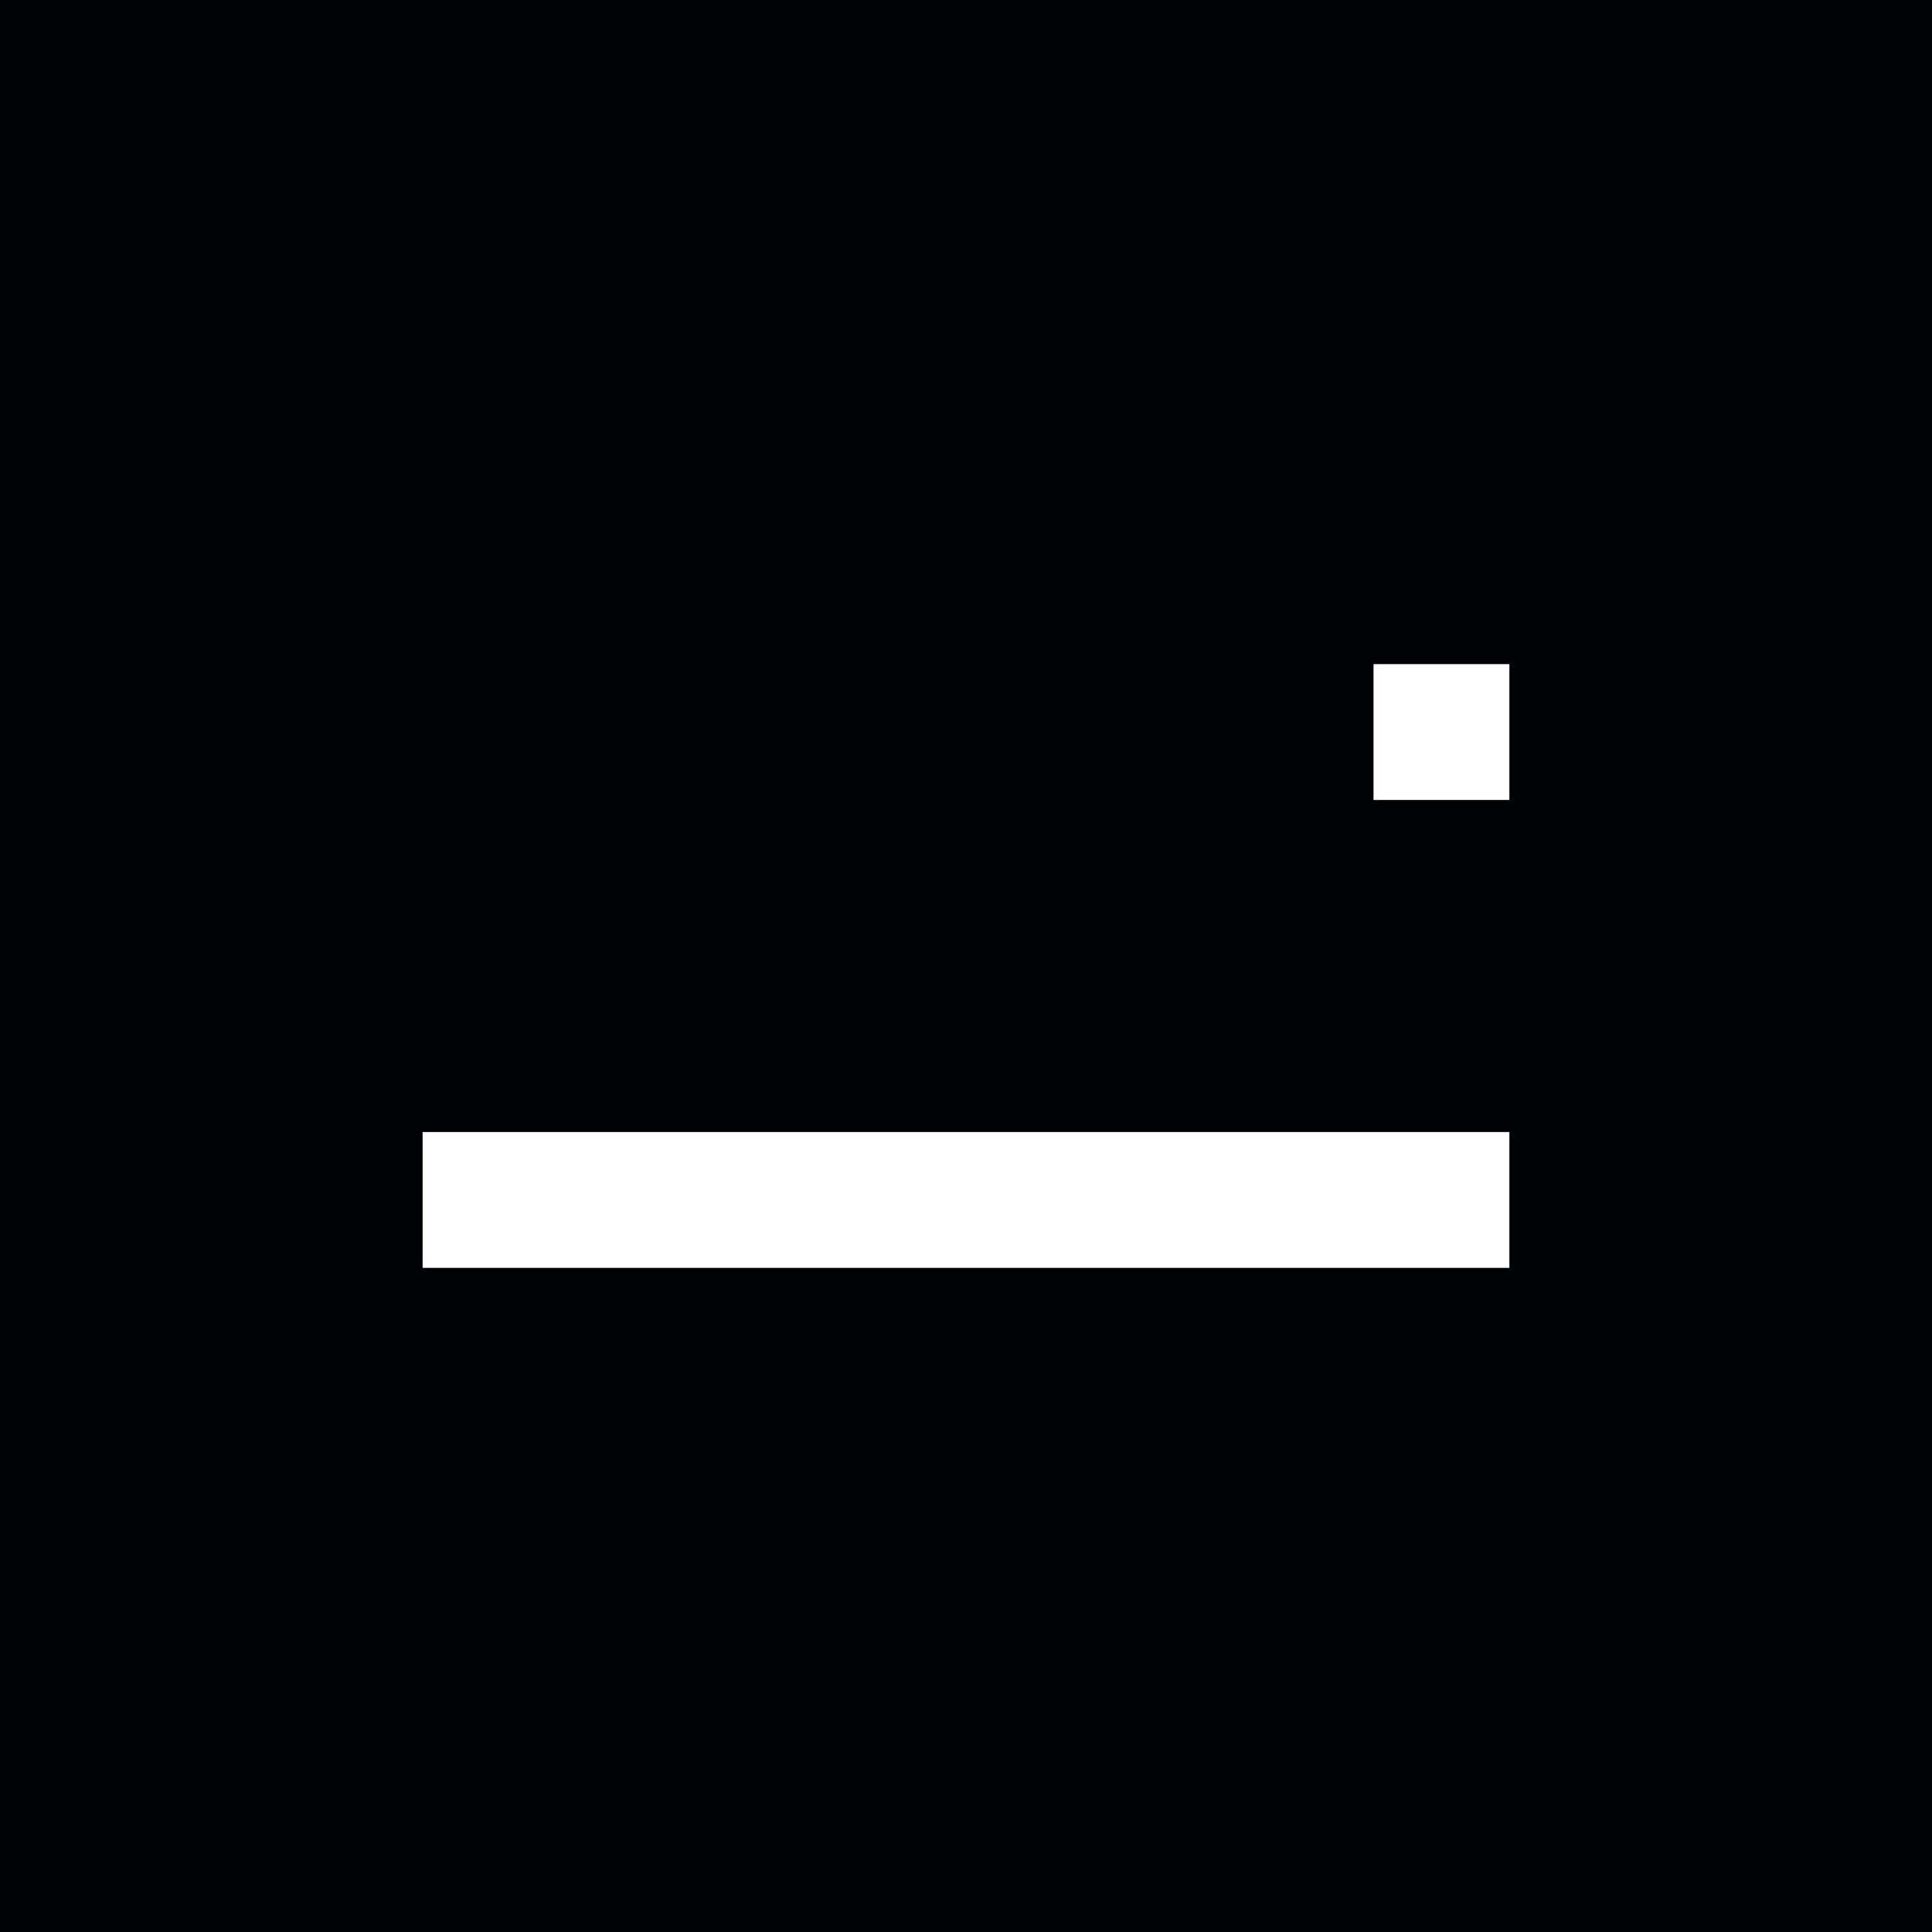
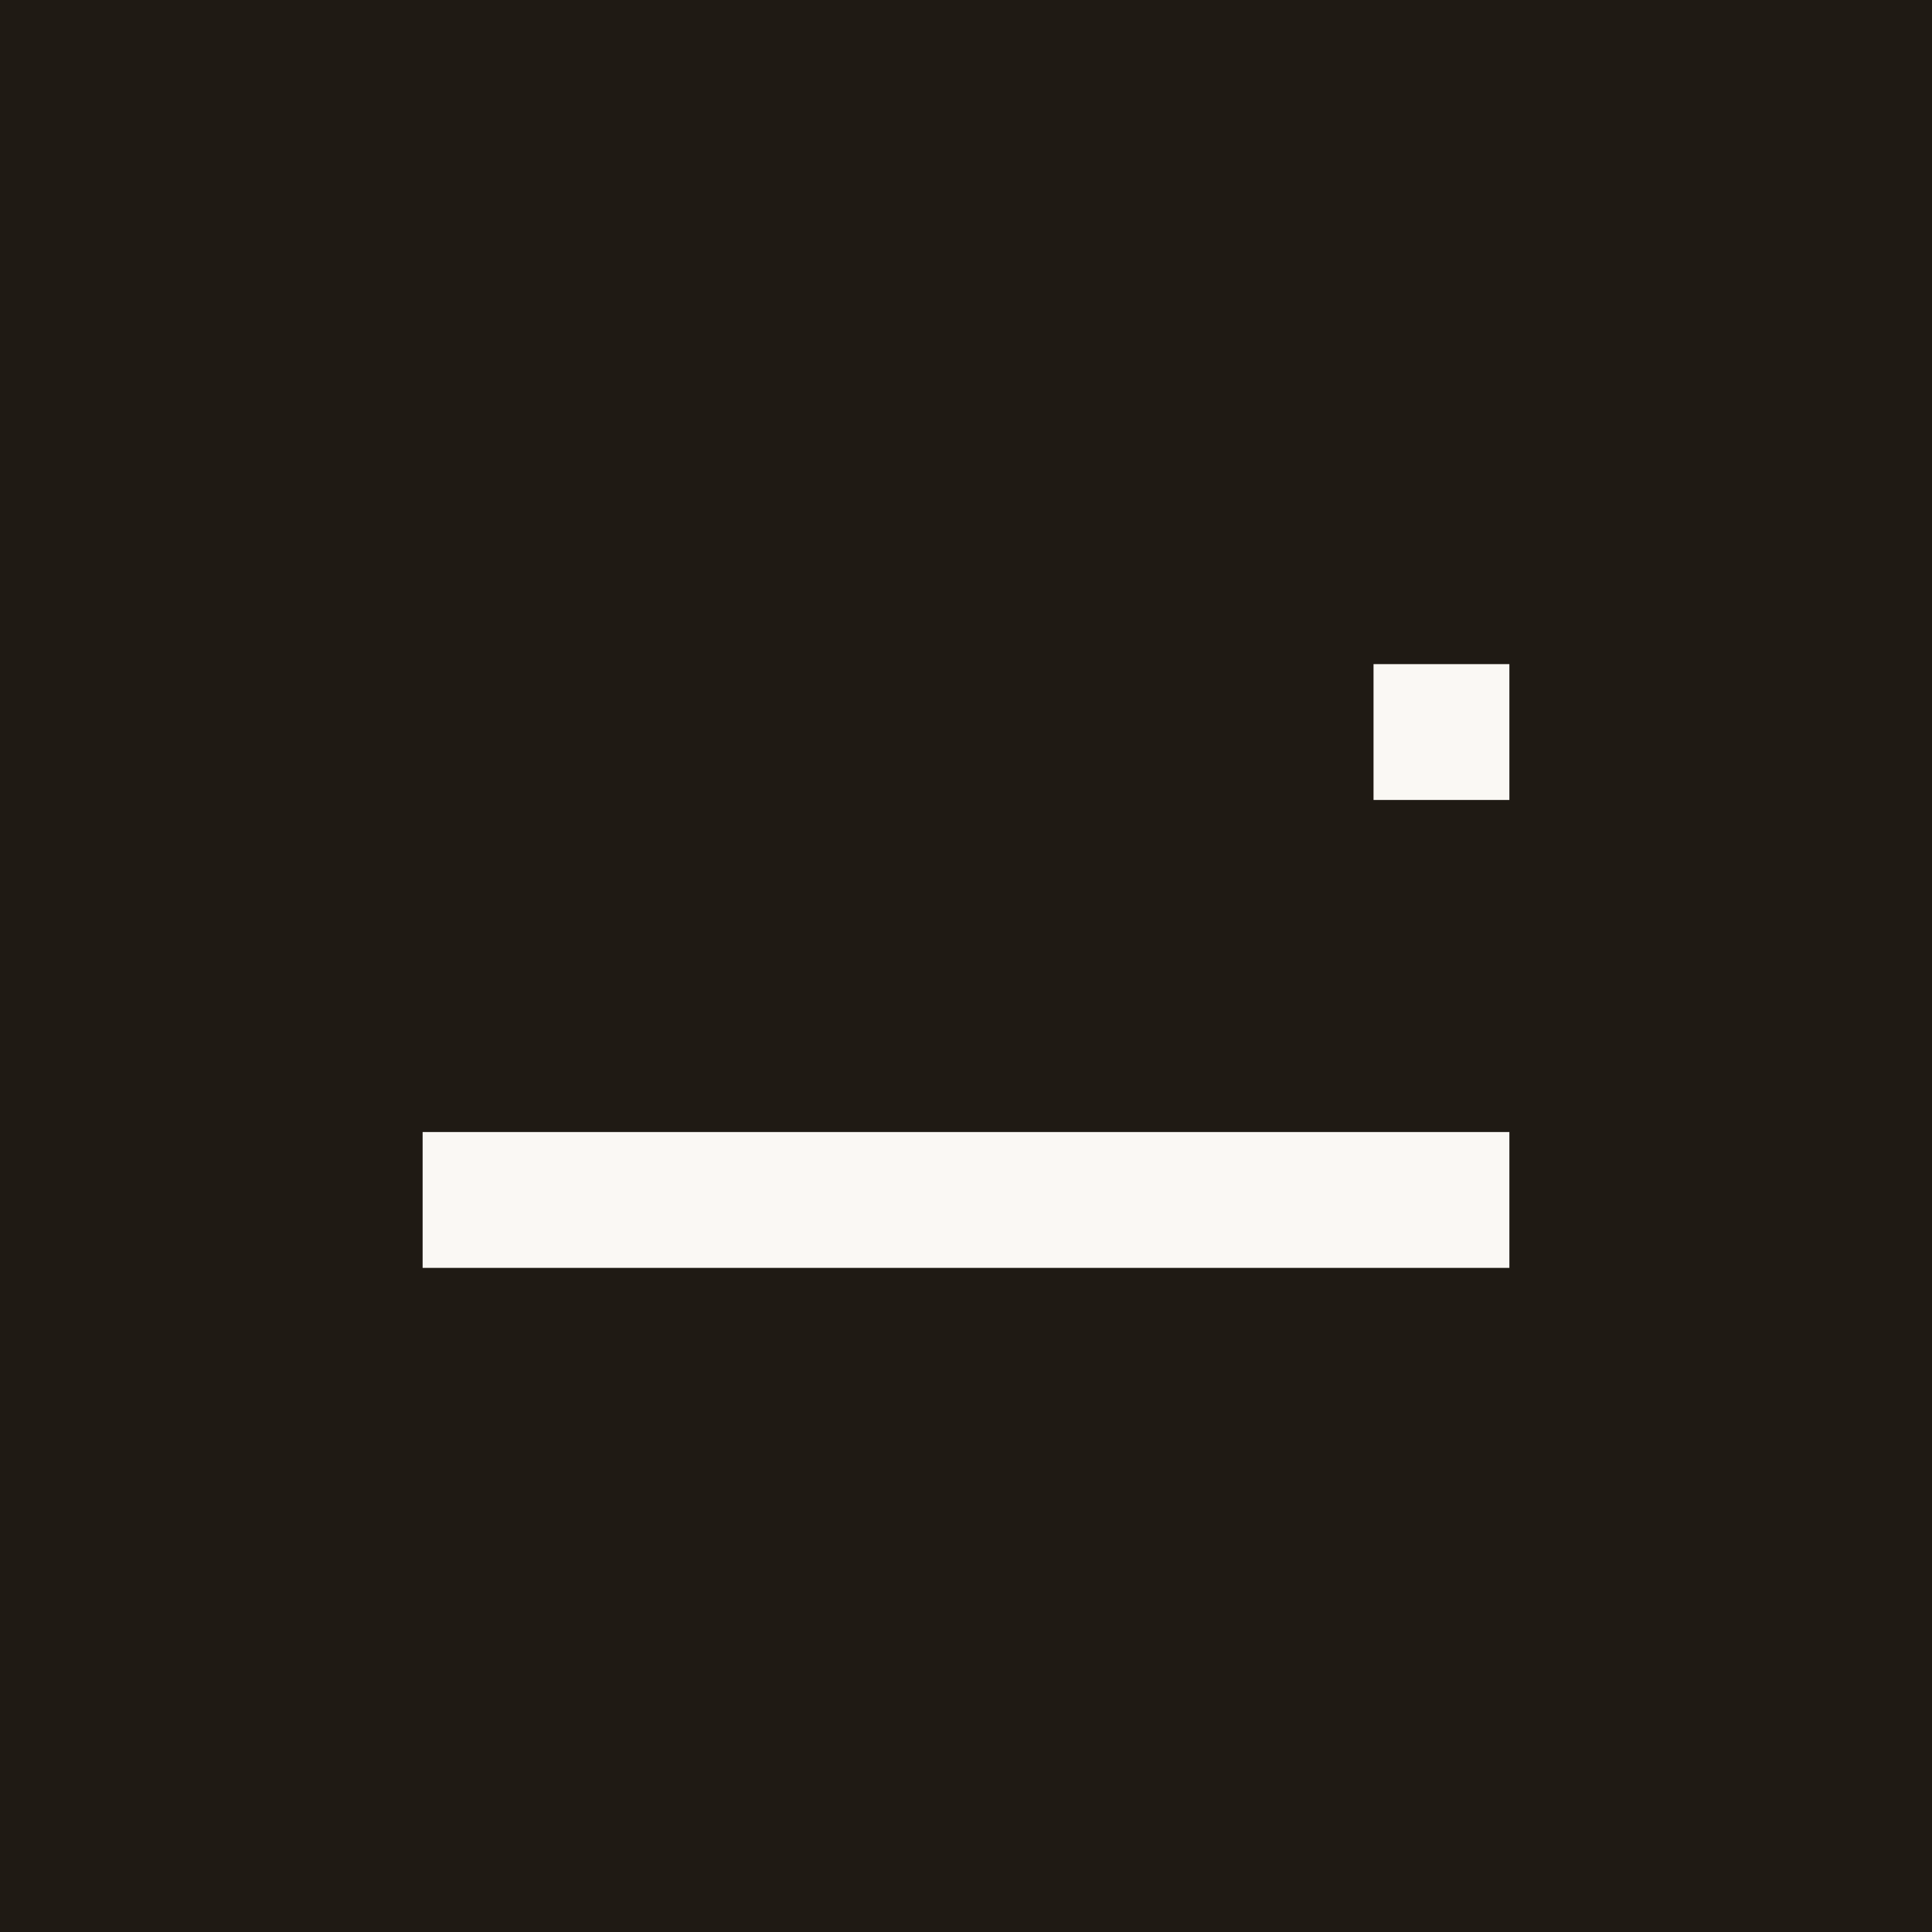
<svg xmlns="http://www.w3.org/2000/svg" viewBox="0 0 512 512">
-   <rect width="512" height="512" fill="#010205" />
-   <rect x="112" y="300" width="288" height="36" fill="#ffffff" />
-   <rect x="364" y="176" width="36" height="36" fill="#ffffff" />
+   <rect width="512" height="512" fill="#1f1a14" />
+   <rect x="112" y="300" width="288" height="36" fill="#faf8f4" />
+   <rect x="364" y="176" width="36" height="36" fill="#faf8f4" />
</svg>
